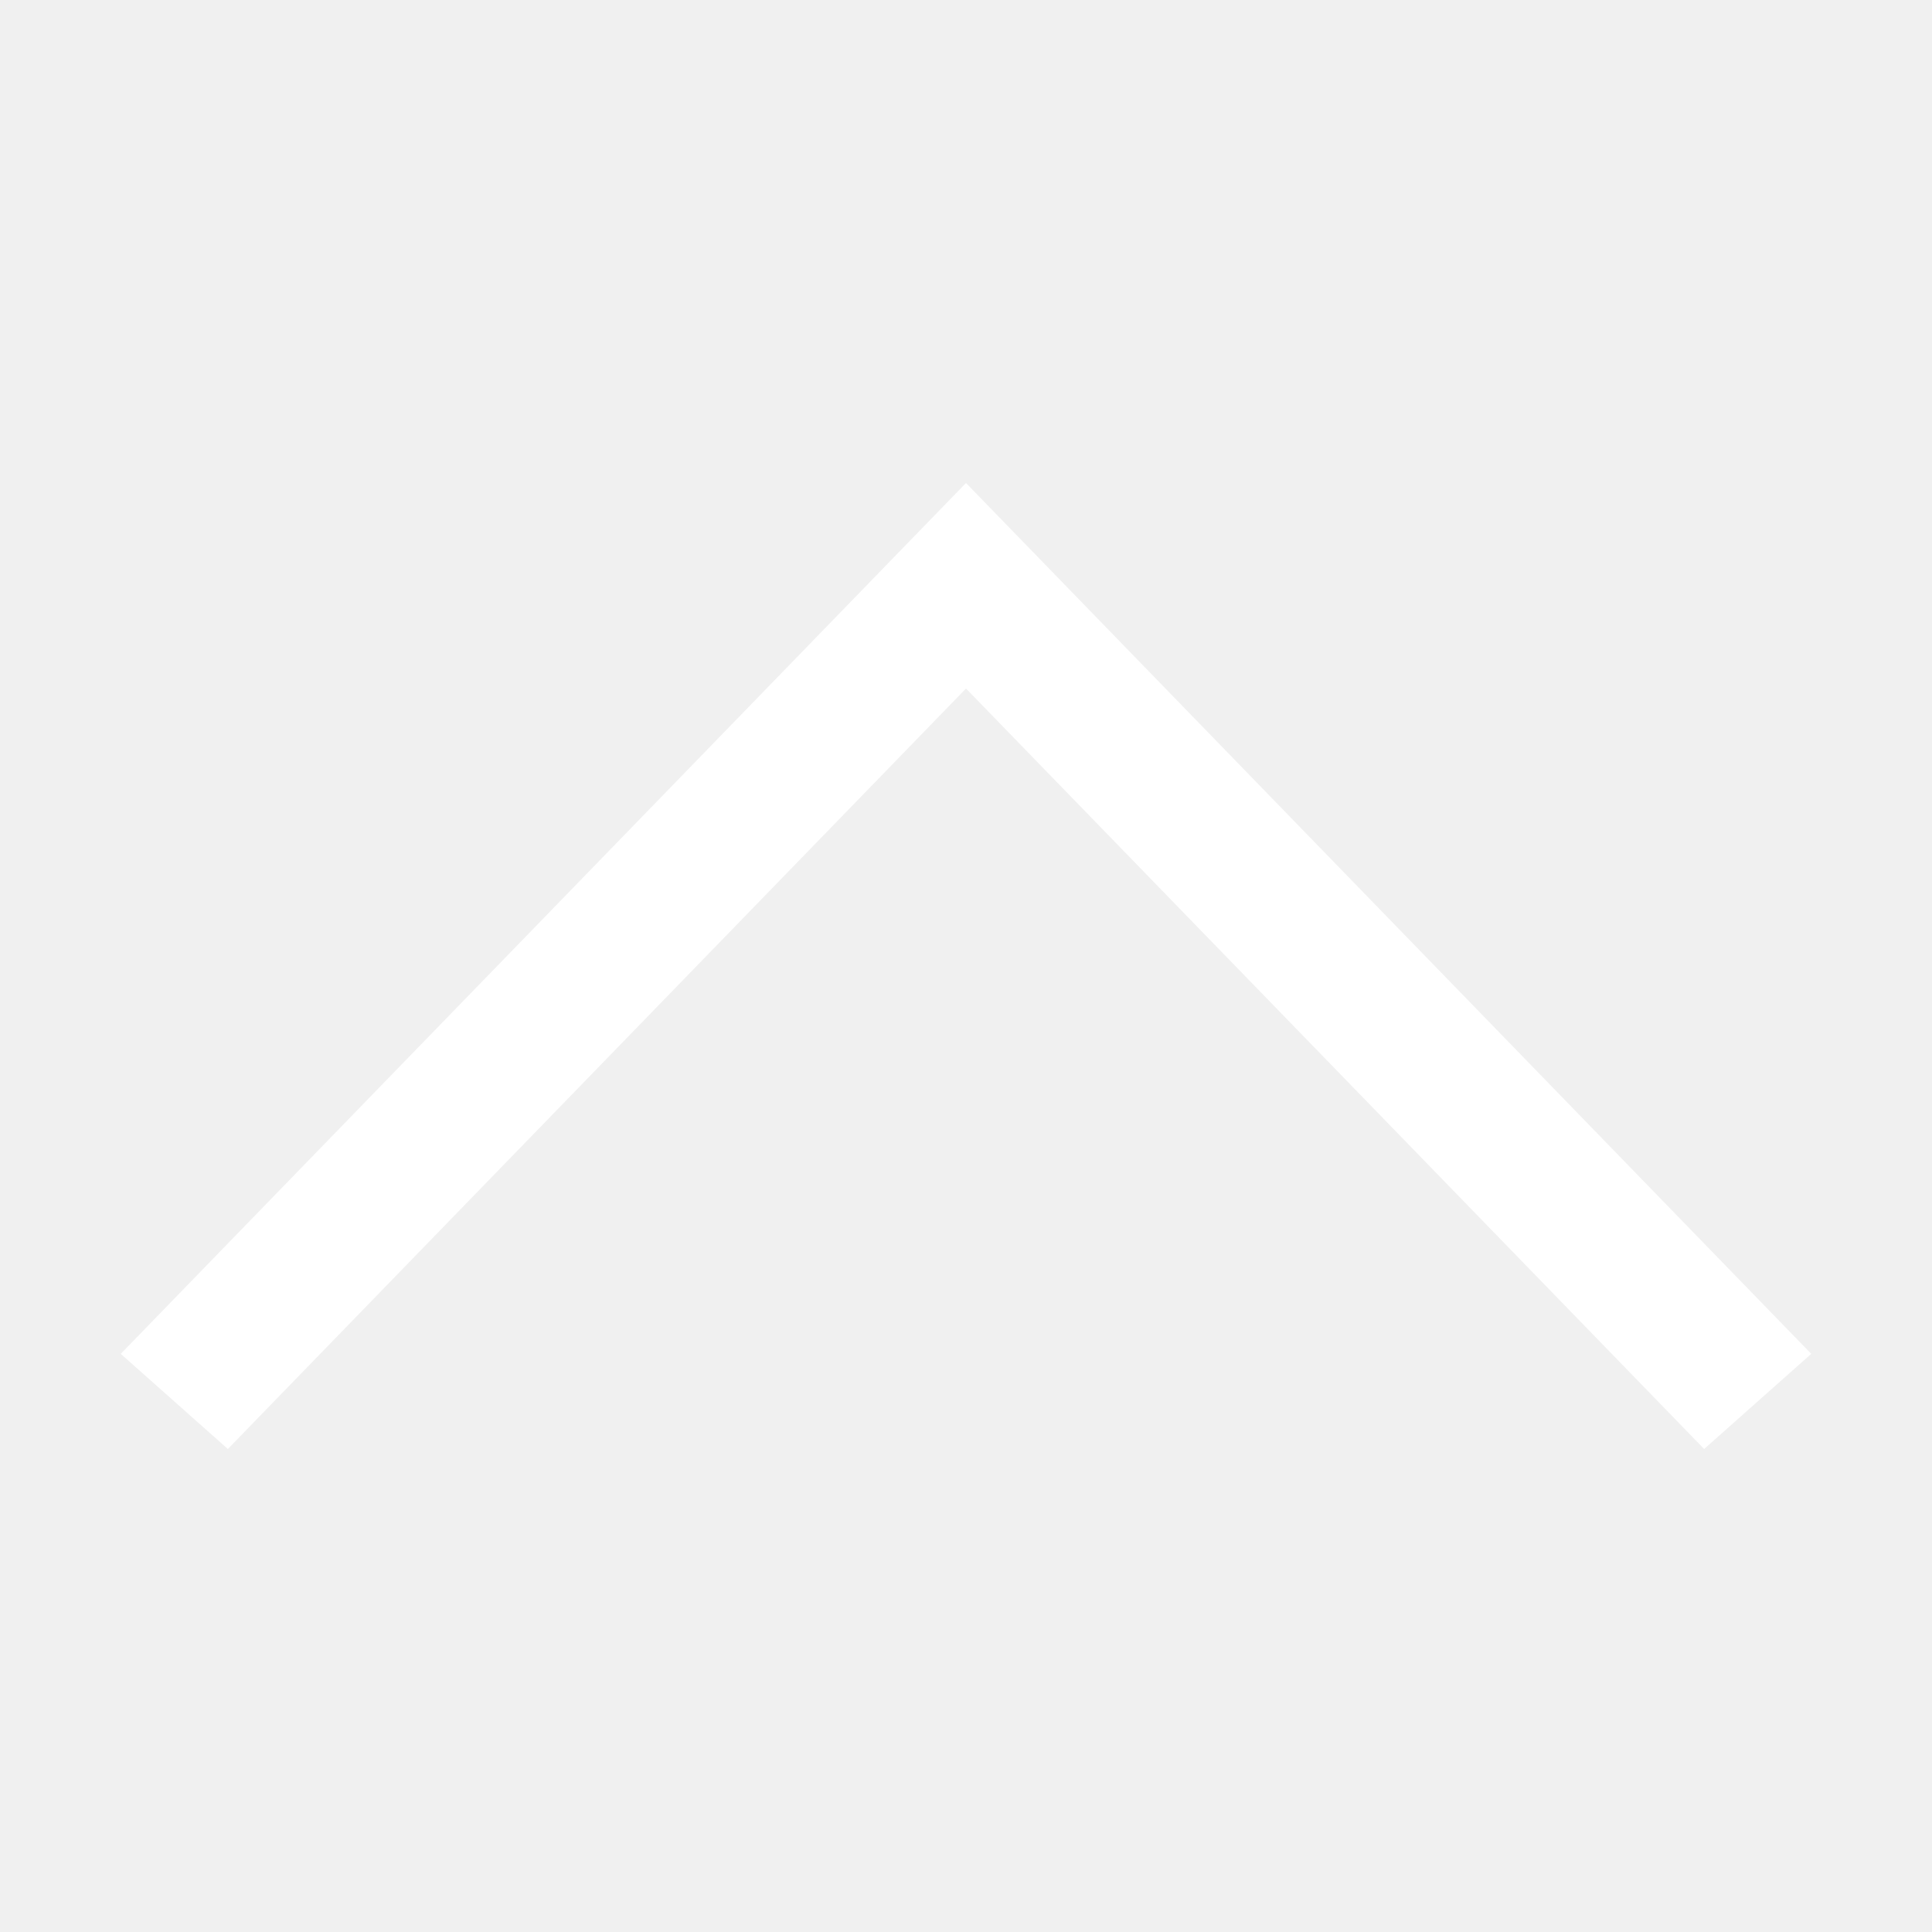
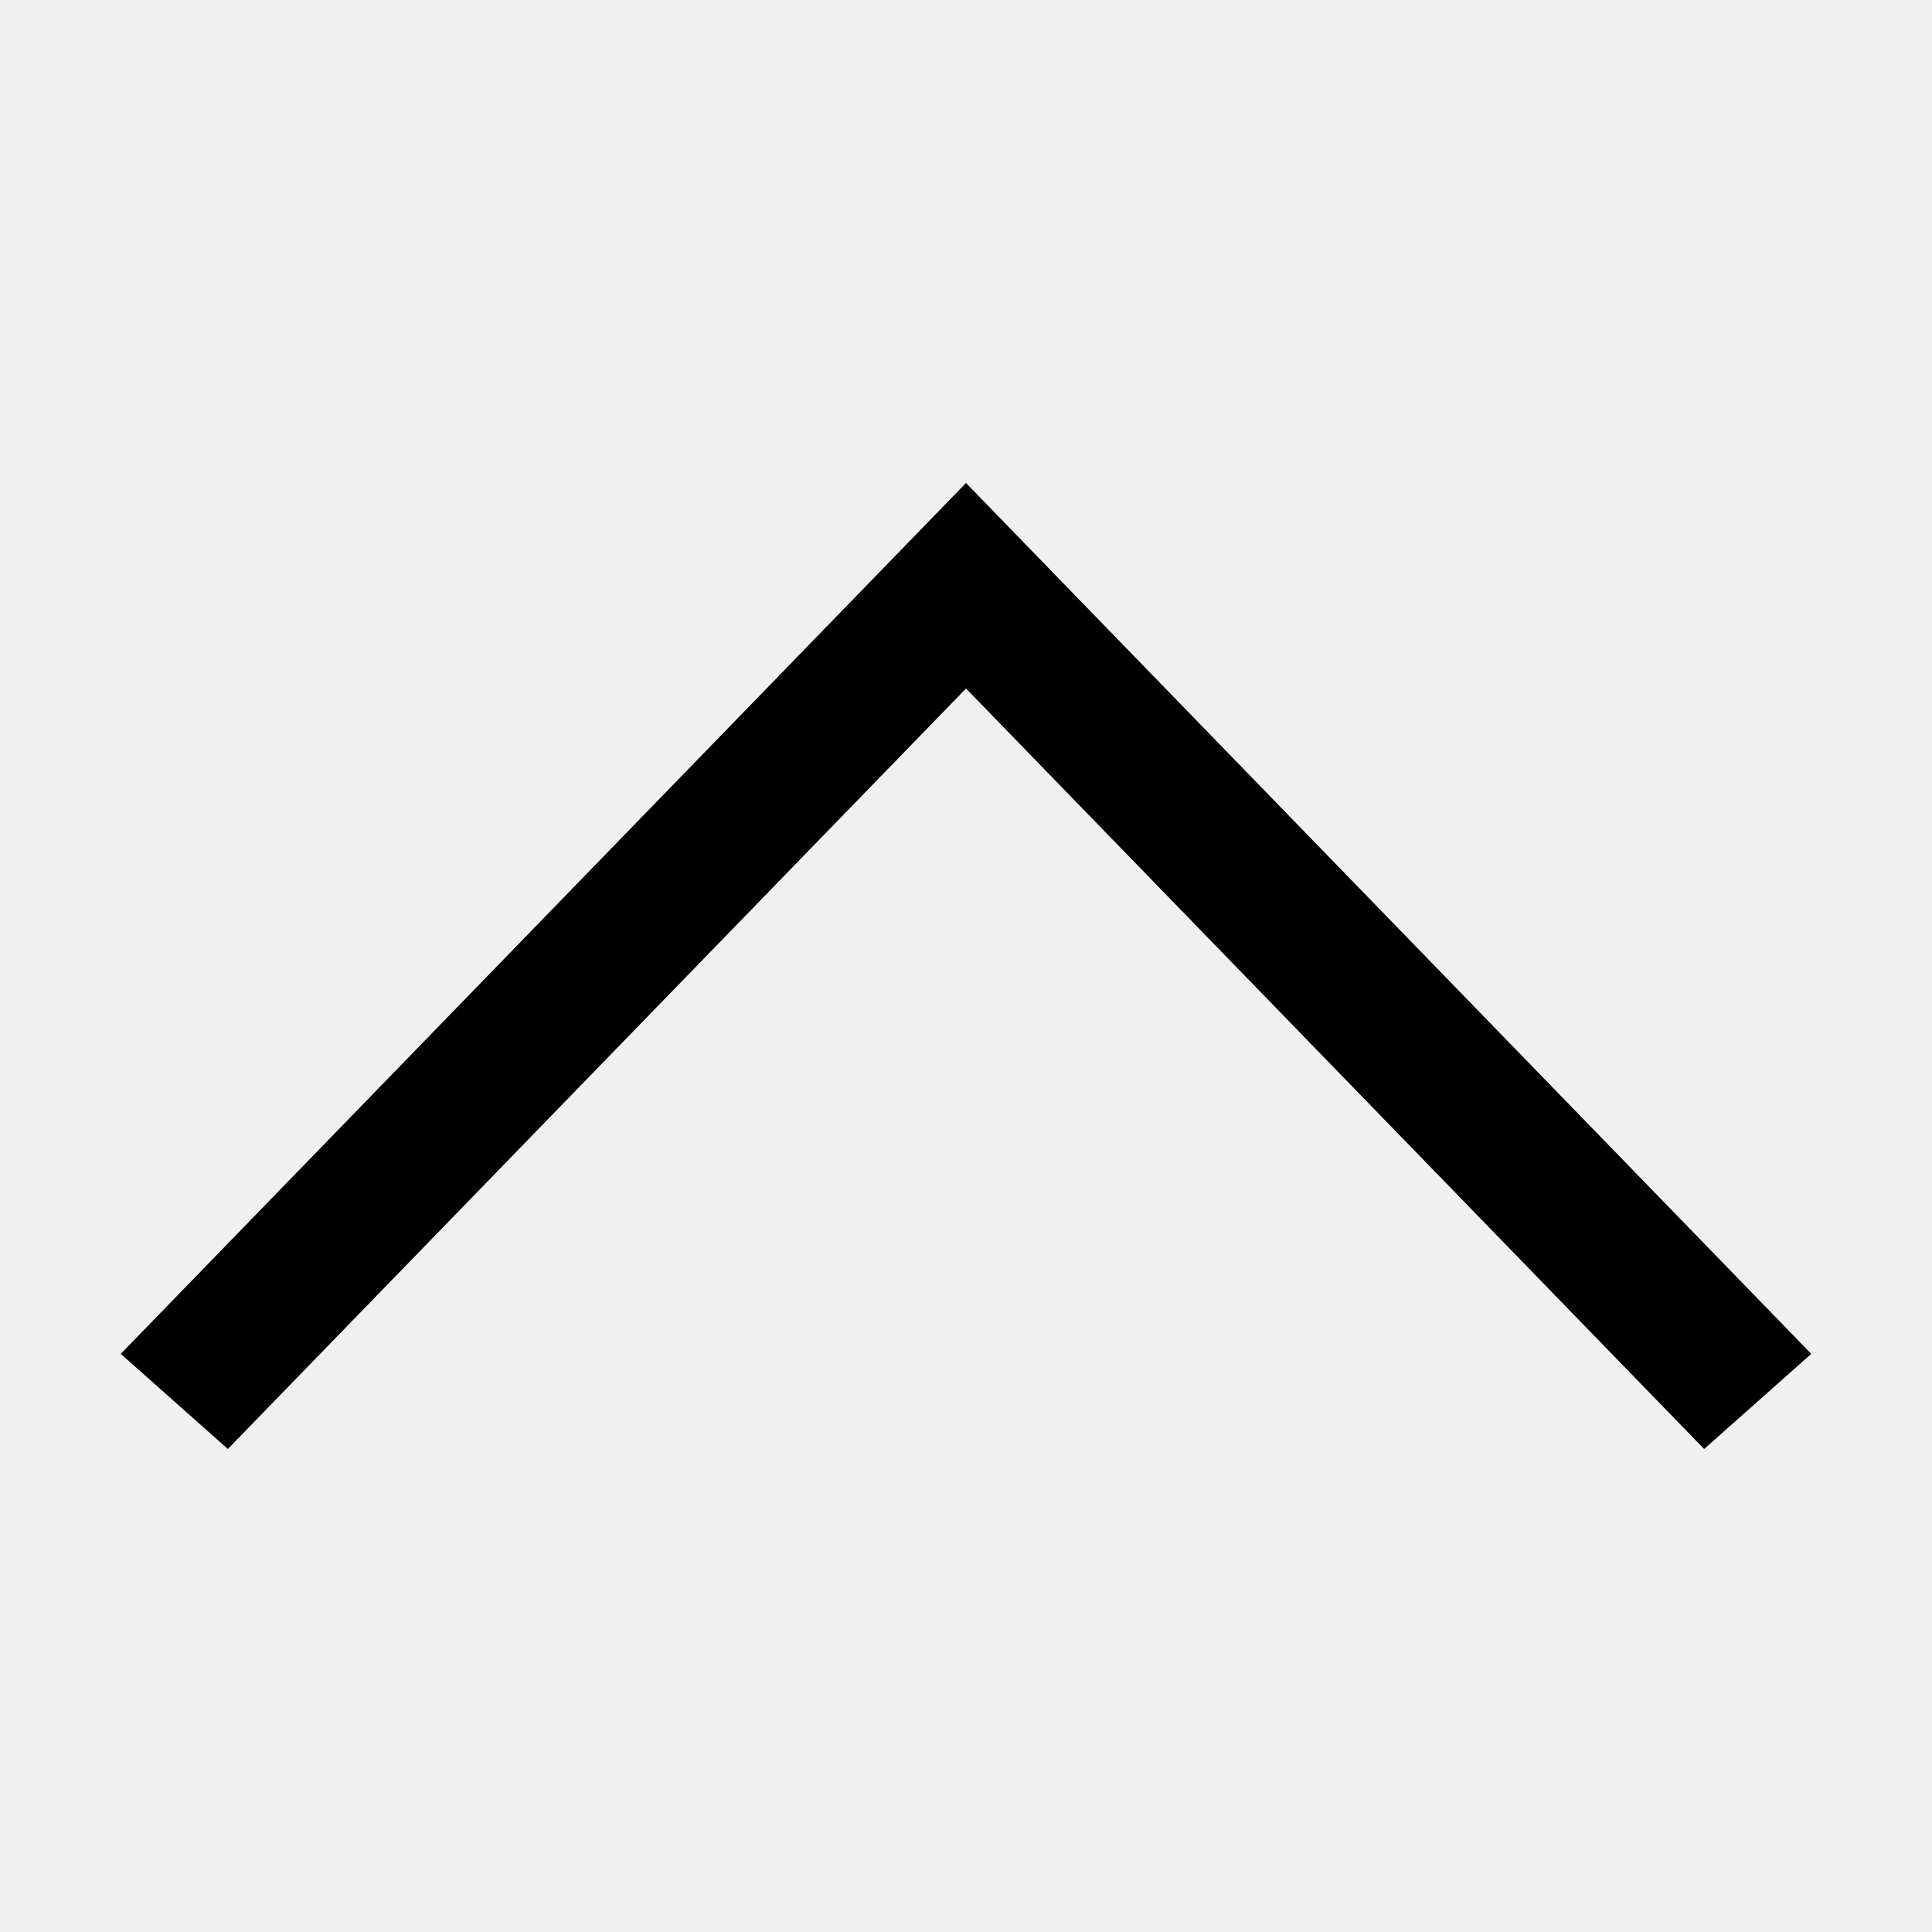
<svg xmlns="http://www.w3.org/2000/svg" width="800px" height="800px" viewBox="0 0 1024 1024" class="icon" version="1.1">
-   <path d="M903.232 768l56.768-50.432L512 256l-448 461.568 56.768 50.432L512 364.928z" fill="#fff" />
+   <path d="M903.232 768l56.768-50.432L512 256l-448 461.568 56.768 50.432L512 364.928z" fill="#000" />
</svg>
